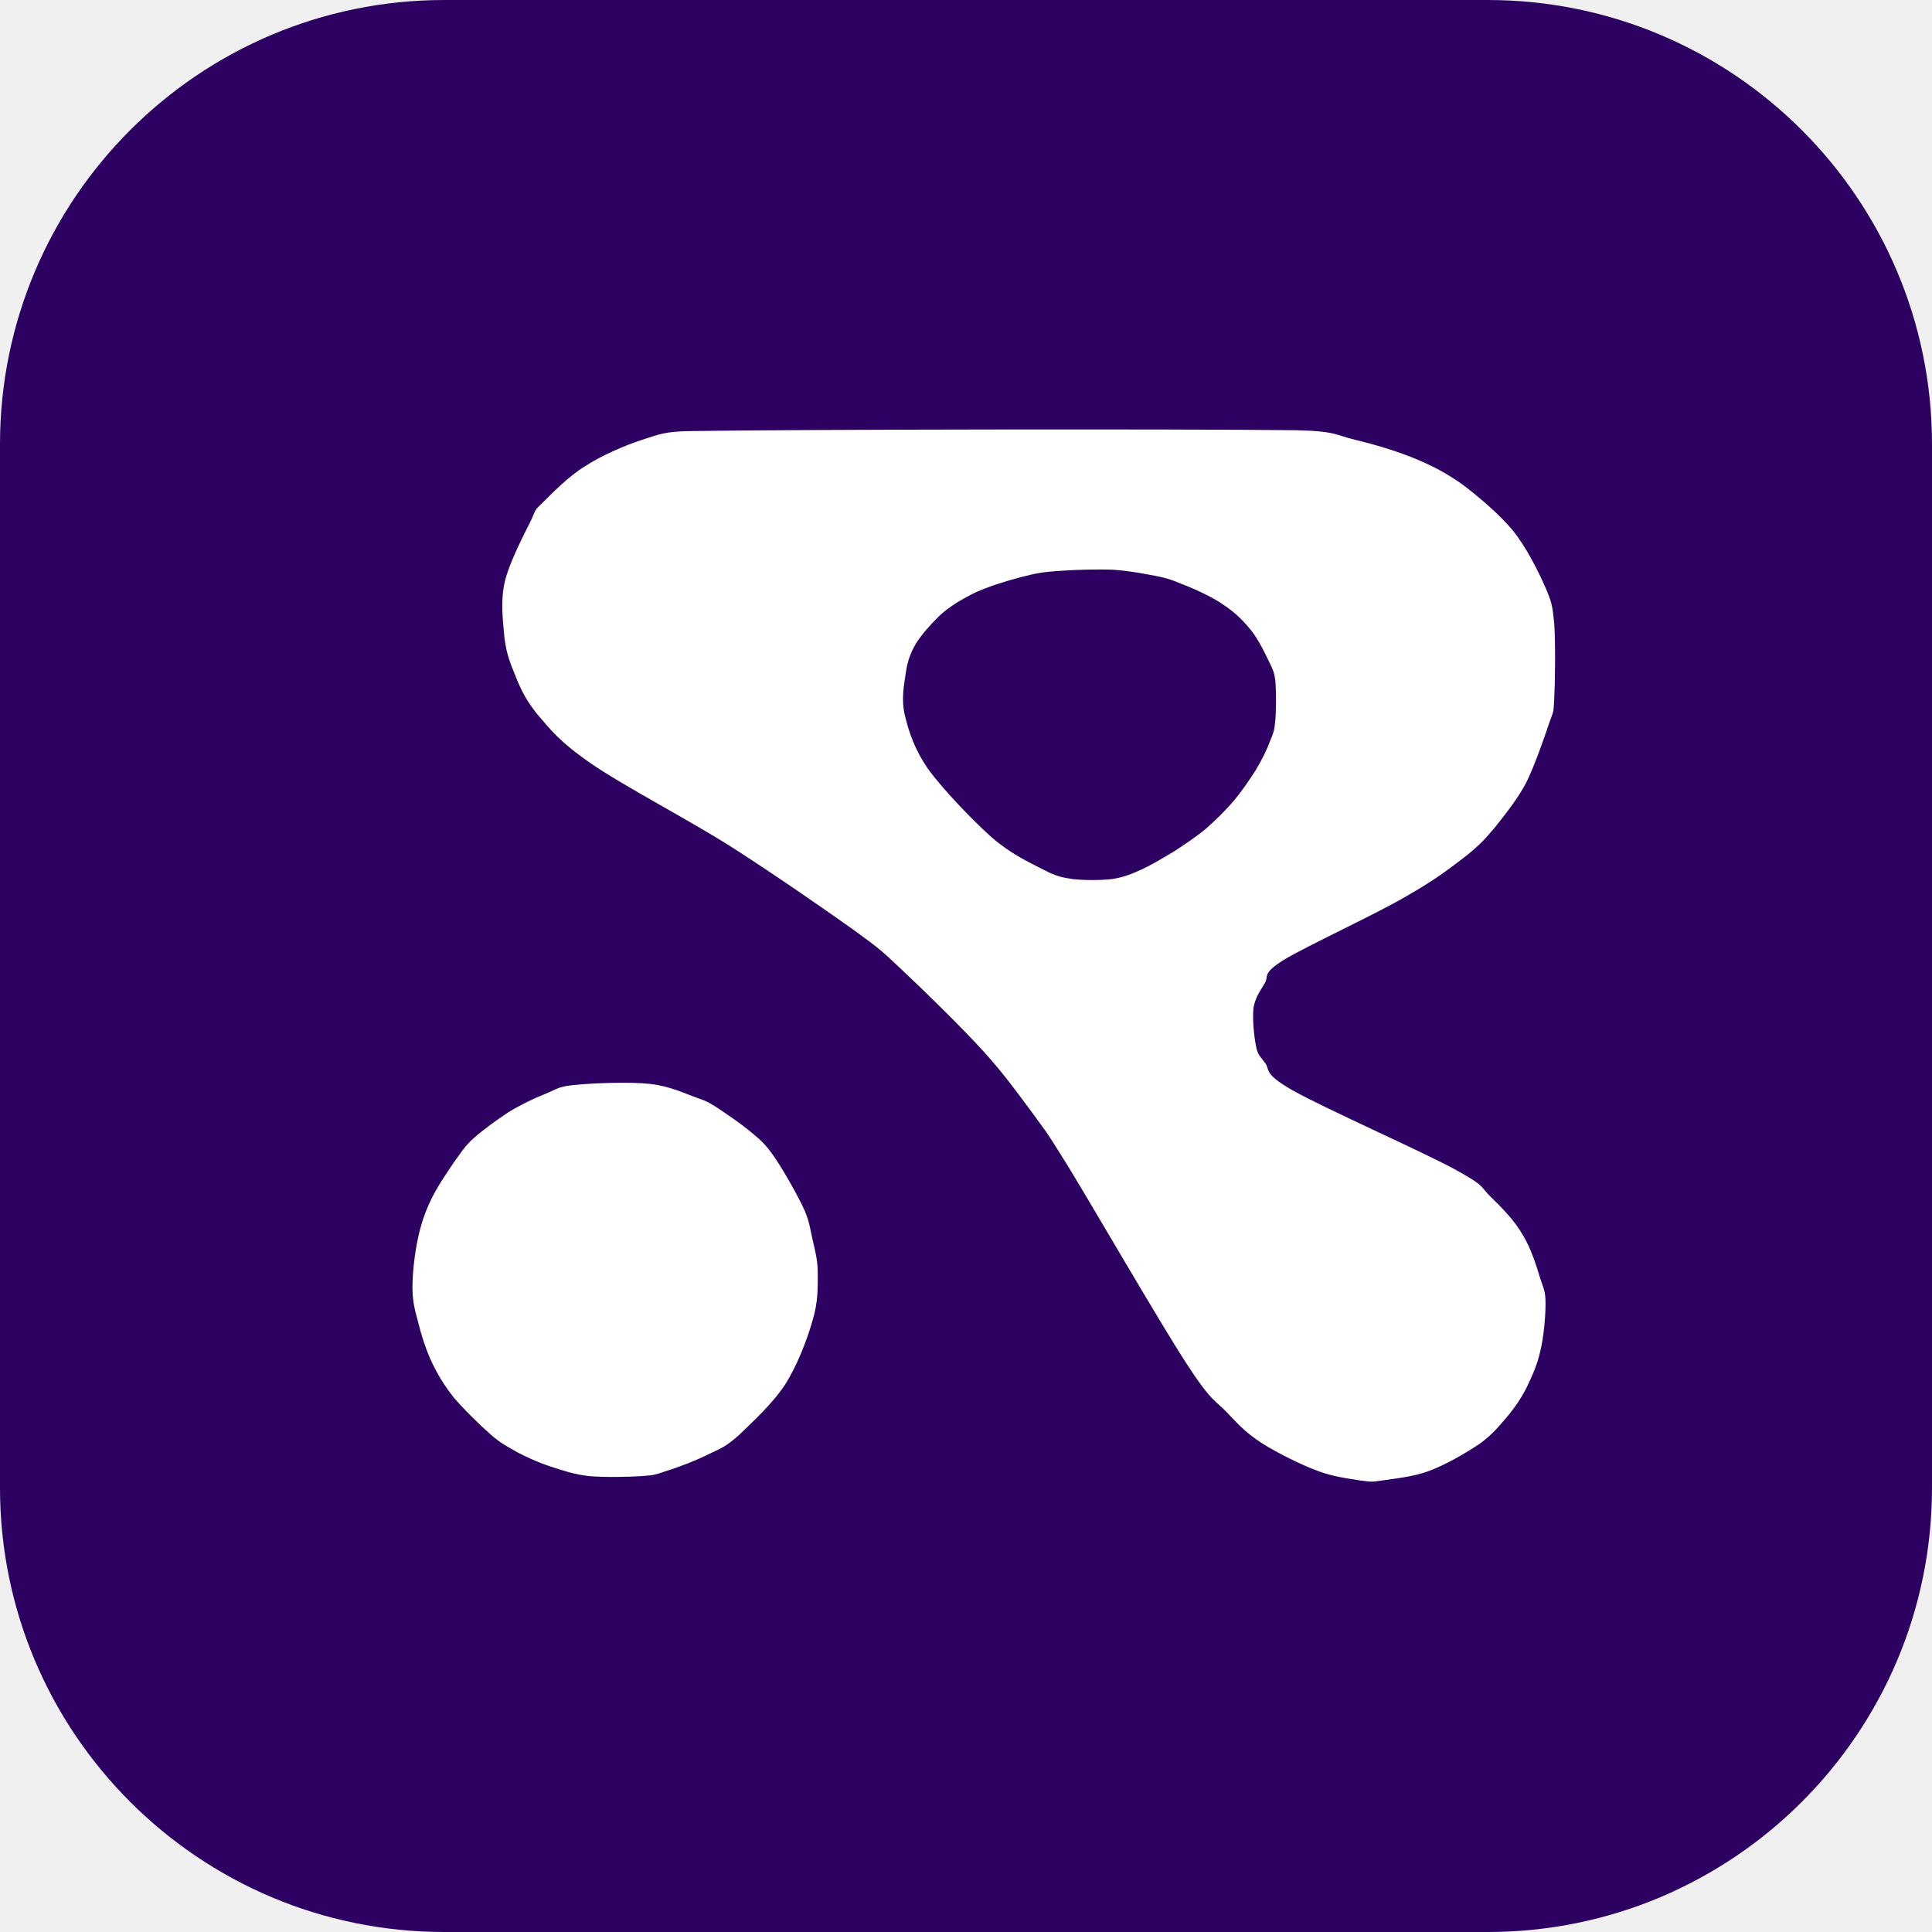
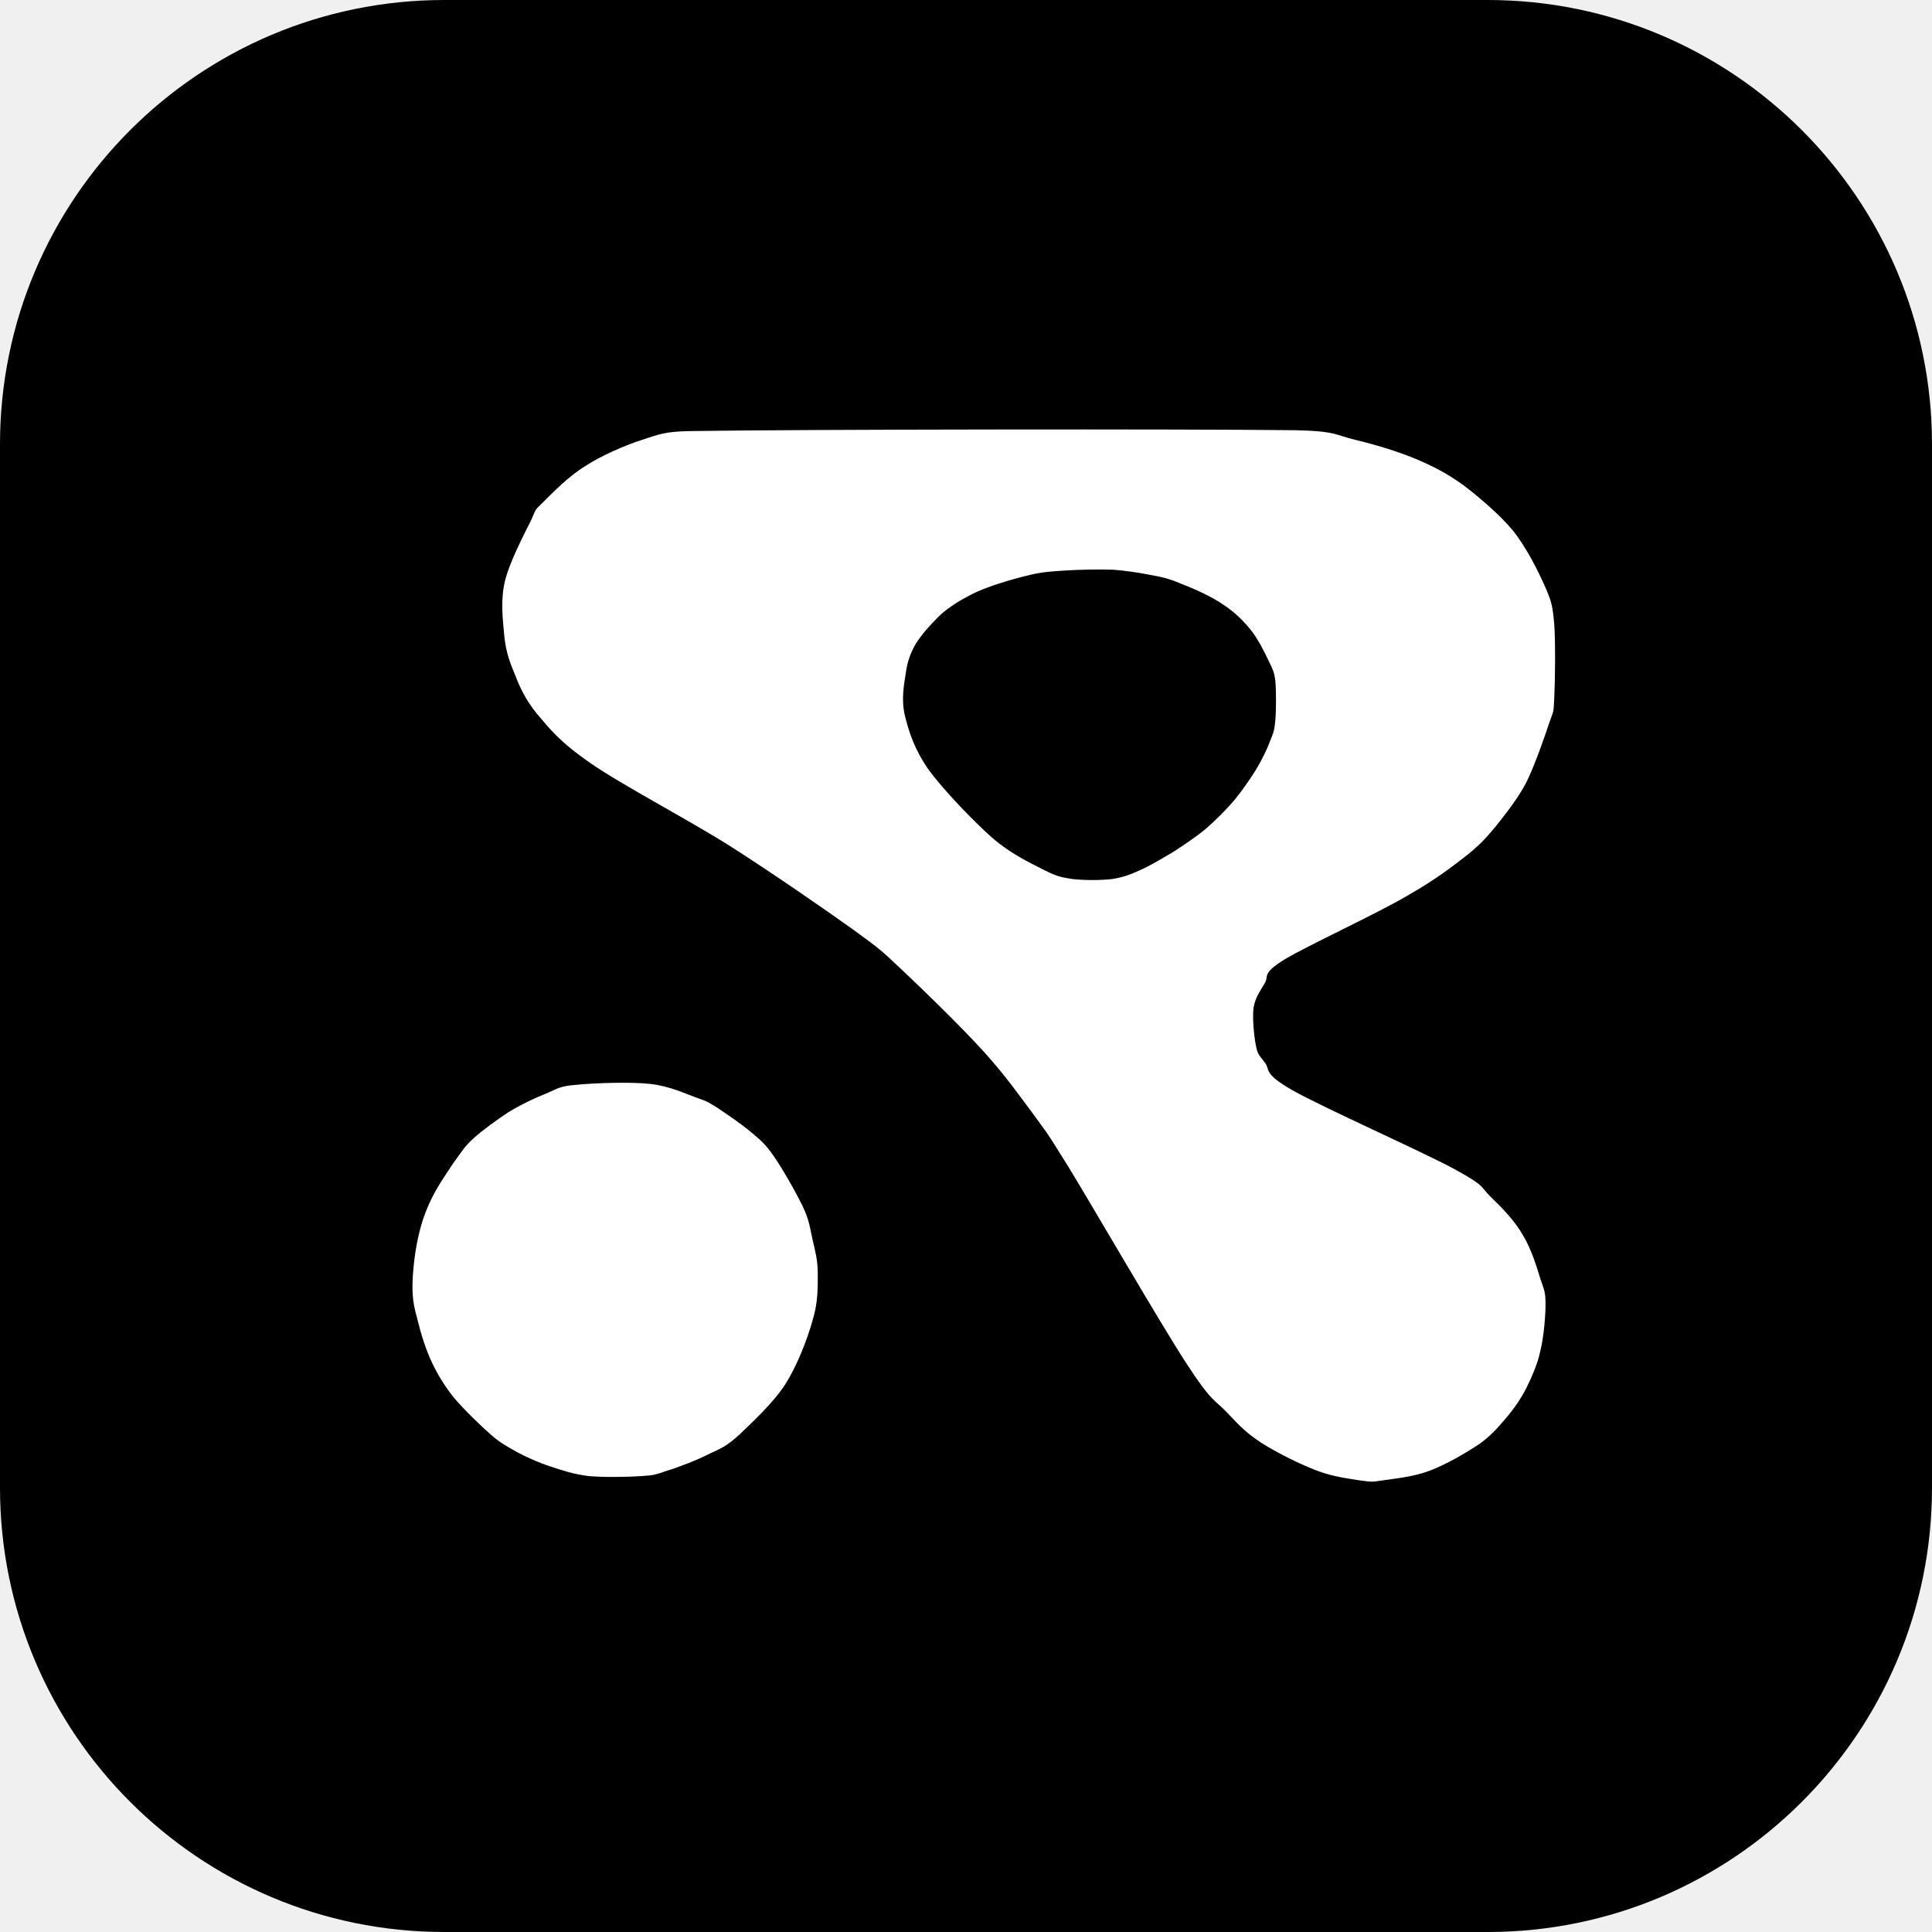
<svg xmlns="http://www.w3.org/2000/svg" viewBox="0 0 1024 1024">
-   <rect width="1024" height="1024" rx="235.52" fill="#2d0161" />
+   <rect width="1024" height="1024" rx="235.52" fill="#000" />
  <path fill="#fff" fill-rule="evenodd" transform="translate(214.0 223.4) scale(2.3098)" d="M65.7 2.2C90.7 1.8 179 1.7 204.5 2C214 2.2 213.7 3.1 218.3 4.2C222.9 5.3 227.9 6.8 232 8.5C236.1 10.2 239.2 11.8 243 14.5C246.7 17.3 251.3 21.2 254.5 25C257.6 28.9 260.2 34.1 261.8 37.7C263.4 41.3 263.6 42.2 264 46.5C264.3 50.8 264.2 59.7 264 63.5C263.8 67.3 263.9 66.1 262.8 69.3C261.7 72.6 259.5 79 257.5 83C255.4 86.9 252.7 90.2 250.5 93C248.2 95.7 247.3 96.8 244 99.5C240.6 102.1 237.3 104.8 230.3 108.8C223.4 112.9 207.5 120.2 202 123.5C196.6 126.9 198.7 127.2 197.5 129C196.4 130.9 195.4 132.2 195 134.5C194.7 136.9 195.1 140.9 195.5 143C195.9 145.1 196.1 145.2 197.5 147C199 148.7 196.8 149.4 204 153.5C211.3 157.6 233.4 167.4 241 171.5C248.5 175.6 246.9 175.5 249.5 178C252.1 180.5 255 183.5 256.8 186.7C258.7 189.8 260 194 260.8 196.7C261.7 199.3 262 199.8 262 202.5C262 205.3 261.6 210.1 260.8 213.3C260.1 216.6 258.7 219.5 257.5 222C256.2 224.4 255.2 225.9 253.5 228C251.7 230.1 250 232.3 247 234.5C243.9 236.6 239.1 239.4 235.3 240.8C231.6 242.2 227.1 242.6 224.5 243C221.9 243.4 222 243.3 219.5 243C217.1 242.6 213.4 242.2 209.7 240.8C205.9 239.4 200.5 236.7 197 234.5C193.6 232.3 191.9 230.6 189 227.5C186.1 224.4 185.6 225.4 179.5 216C173.4 206.6 158.3 180.5 152.5 171C146.6 161.5 147.7 163.5 144.5 159C141.2 154.6 138 150 133 144.5C128 139 119.5 130.7 114.5 126C109.5 121.3 109.6 121.3 103 116.5C96.4 111.8 85 103.9 75 97.5C65 91.2 50.4 83.6 43 78.5C35.6 73.4 33.5 70.5 30.5 67C27.6 63.4 26.4 60.4 25.2 57.3C23.9 54.2 23.3 51.9 23 48.5C22.7 45.1 22.2 41 23.2 36.7C24.2 32.4 27.7 25.7 29.2 22.7C30.6 19.6 29.9 20.6 32 18.5C34.1 16.4 37.9 12.5 41.7 10.2C45.4 7.8 50.7 5.5 54.7 4.2C58.7 2.9 60 2.3 65.7 2.2ZM151.7 34.2C148.6 34.4 146.7 34.5 143.7 35.2C140.7 35.9 136.5 37.1 133.7 38.2C130.9 39.2 128.9 40.4 127 41.5C125.2 42.7 124.1 43.4 122.5 45C120.9 46.6 118.8 48.9 117.5 51C116.3 53.1 115.6 54.9 115.2 57.7C114.8 60.4 114.1 63.8 115 67.5C115.9 71.2 117.2 75.3 120.5 80C123.9 84.6 130.7 91.7 135 95.5C139.4 99.3 143.6 101.2 146.7 102.8C149.8 104.4 150.9 104.6 153.5 105C156.2 105.3 159.8 105.3 162.5 105C165.1 104.6 166.9 103.9 169.3 102.8C171.7 101.7 174.5 100 177 98.5C179.4 96.9 181.7 95.4 184 93.5C186.2 91.6 188.6 89.2 190.5 87C192.4 84.7 194.1 82.2 195.5 80C196.9 77.7 198.1 75.2 198.8 73.3C199.6 71.4 199.8 70.8 200 68.5C200.2 66.2 200.2 61.8 200 59.5C199.7 57.3 199.4 56.9 198.5 55C197.6 53.1 196.2 50.2 194.5 48C192.8 45.9 191 44 188.3 42.2C185.7 40.3 181.2 38.3 178.3 37.2C175.5 36 174 35.7 171.3 35.2C168.7 34.7 165.7 34.2 162.5 34C159.2 33.9 154.8 34 151.7 34.2ZM39.7 152.2C43.7 151.8 51.9 151.5 56.5 152C61.1 152.5 64.7 154.3 67.3 155.2C69.9 156.1 70 156.3 72 157.5C73.9 158.8 76.9 160.8 79 162.5C81.1 164.3 82.4 165.1 84.5 168C86.6 170.9 89.9 176.7 91.5 180C93.1 183.3 93.2 185.1 93.8 187.7C94.4 190.3 95 192.4 95 195.5C95 198.6 95.1 202.1 93.8 206.3C92.6 210.6 90.3 216.6 87.5 221C84.7 225.3 79.8 229.8 77 232.5C74.1 235.1 73.1 235.5 70.3 236.8C67.6 238.2 63 240 60.3 240.8C57.7 241.7 57.4 241.8 54.5 242C51.5 242.2 46 242.3 42.5 242C39.1 241.6 36.4 240.7 33.7 239.8C30.9 238.9 28.3 237.7 26 236.5C23.8 235.2 22.4 234.6 20 232.5C17.6 230.4 13.8 226.7 11.5 224C9.3 221.2 7.9 218.9 6.5 216C5.1 213.1 3.9 209.2 3.2 206.3C2.4 203.4 2 201.6 2 198.5C2 195.4 2.5 191 3.2 187.7C3.9 184.4 4.8 181.6 6.2 178.7C7.6 175.7 9.9 172.4 11.5 170C13.2 167.7 13.9 166.4 16 164.5C18.1 162.6 21.3 160.3 24 158.5C26.8 156.8 30.1 155.2 32.7 154.2C35.3 153.1 35.7 152.5 39.7 152.2Z" />
</svg>
